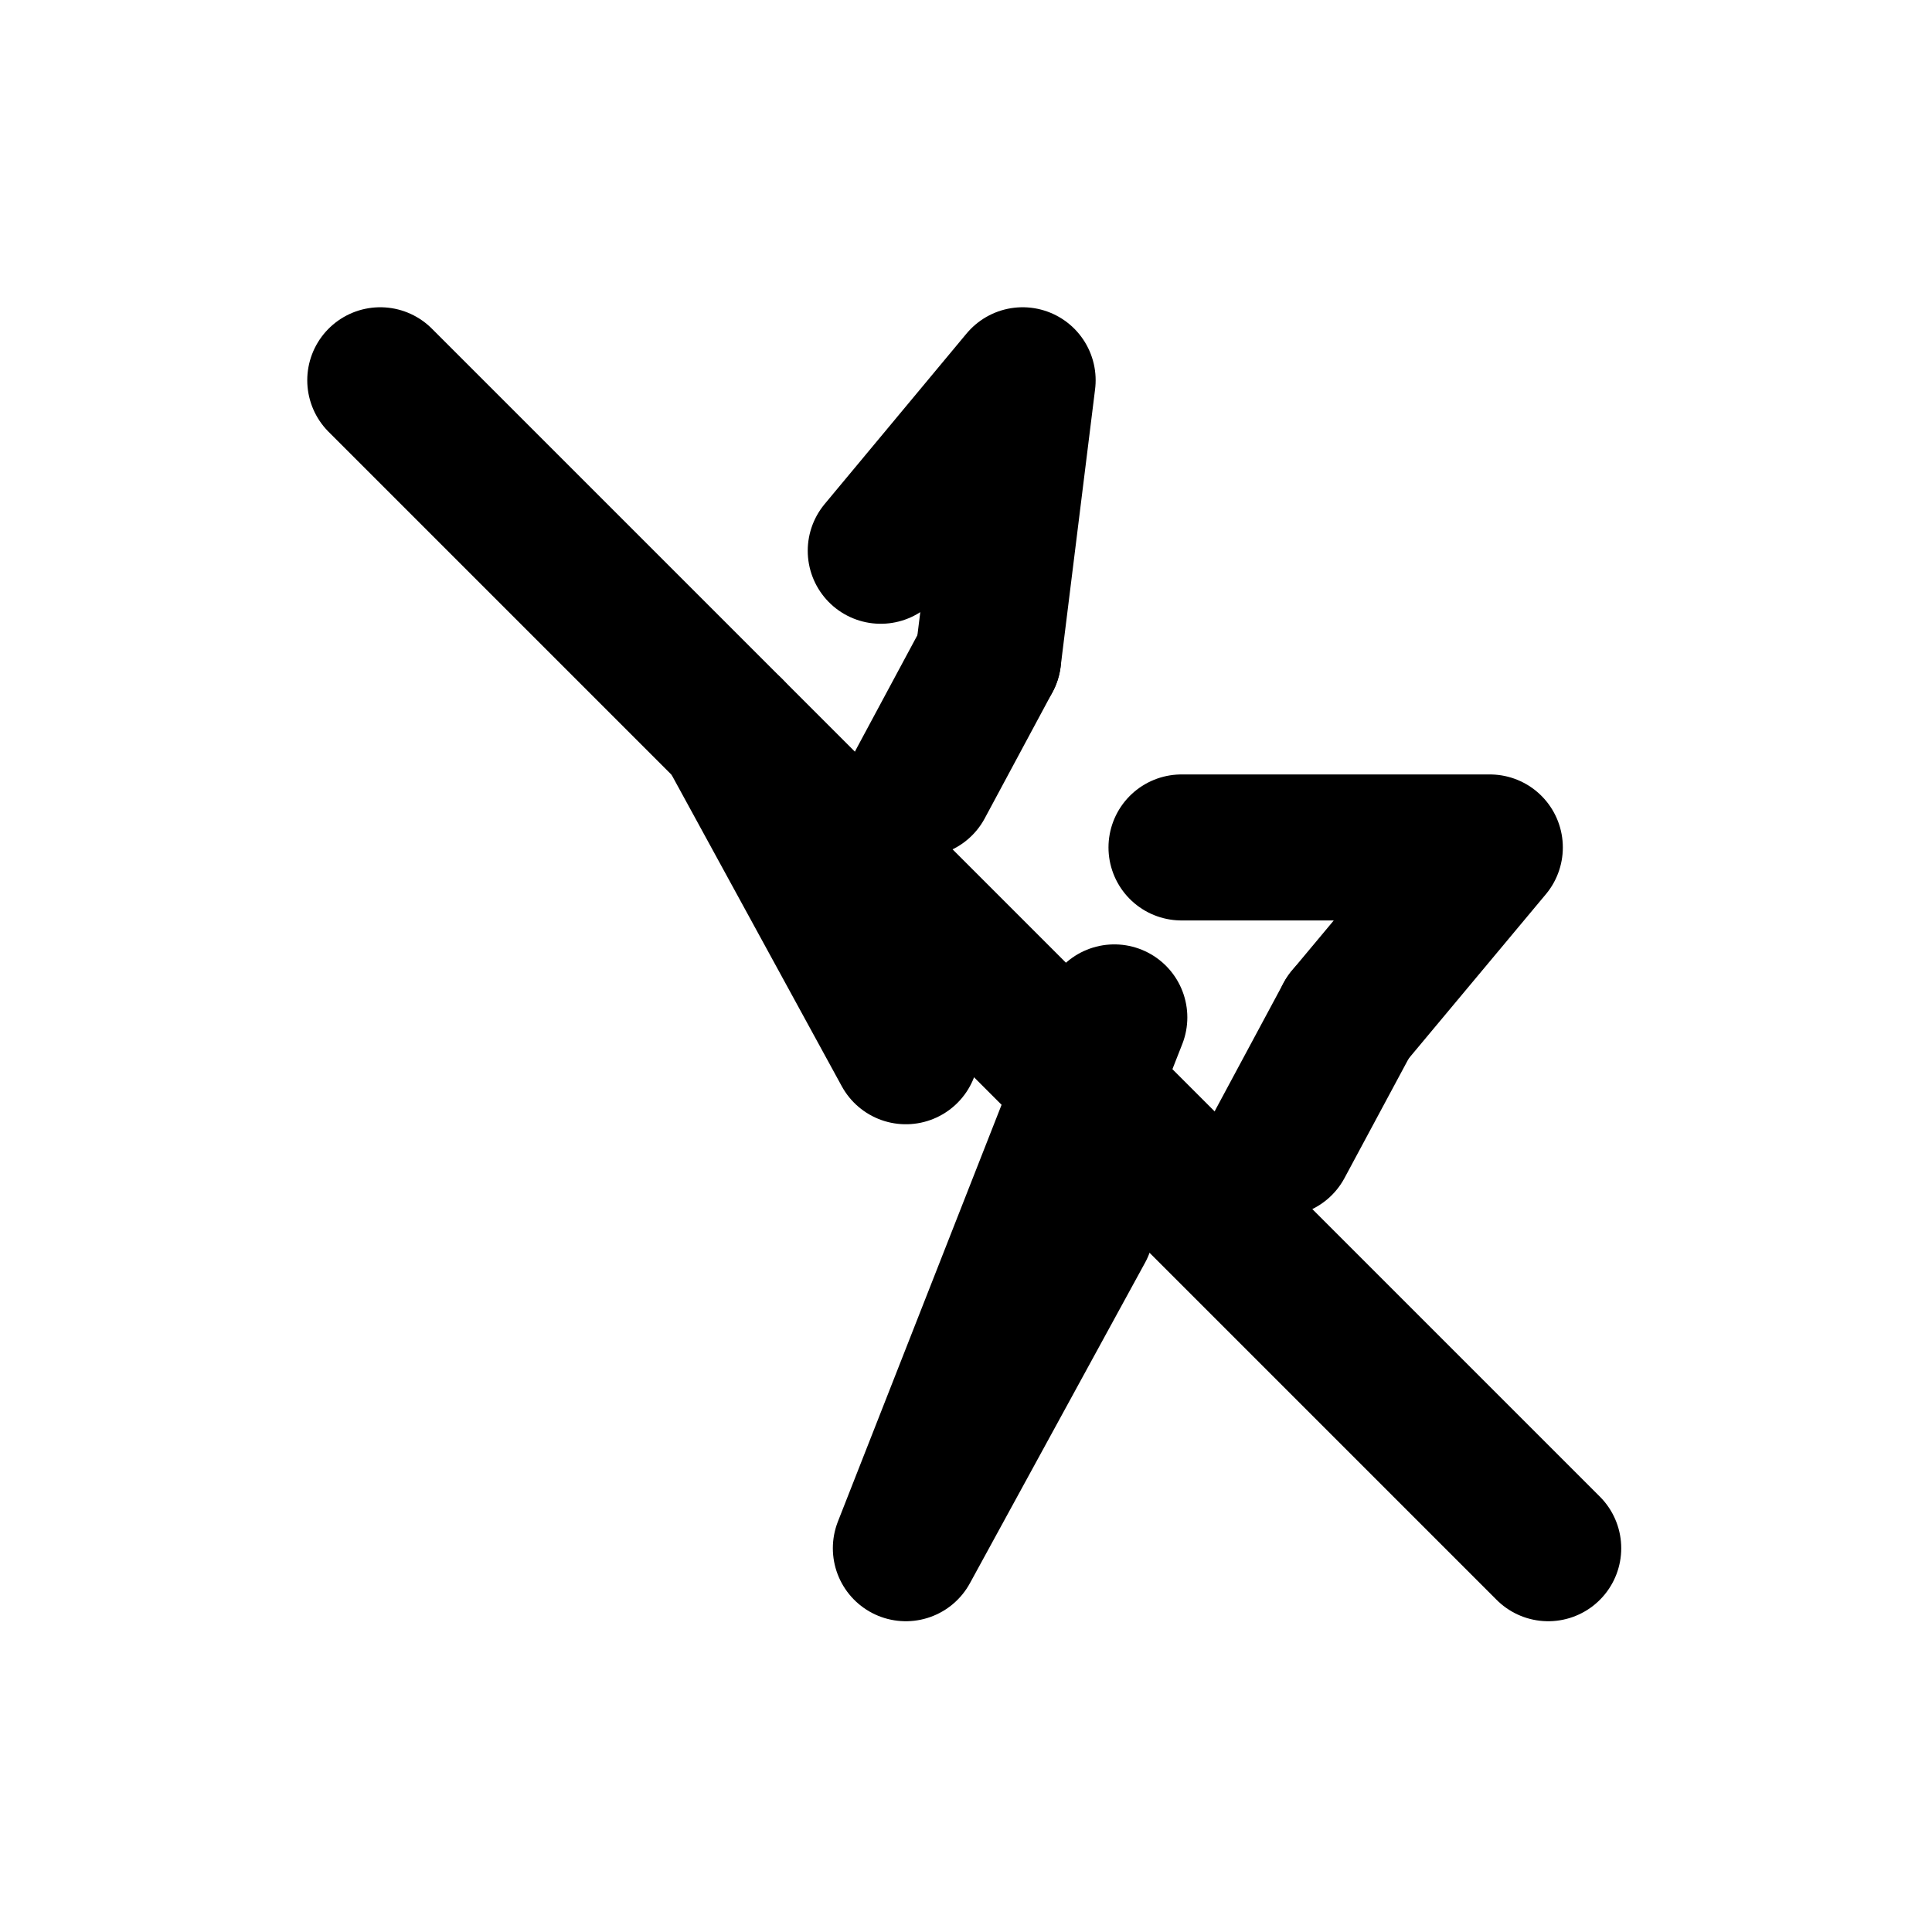
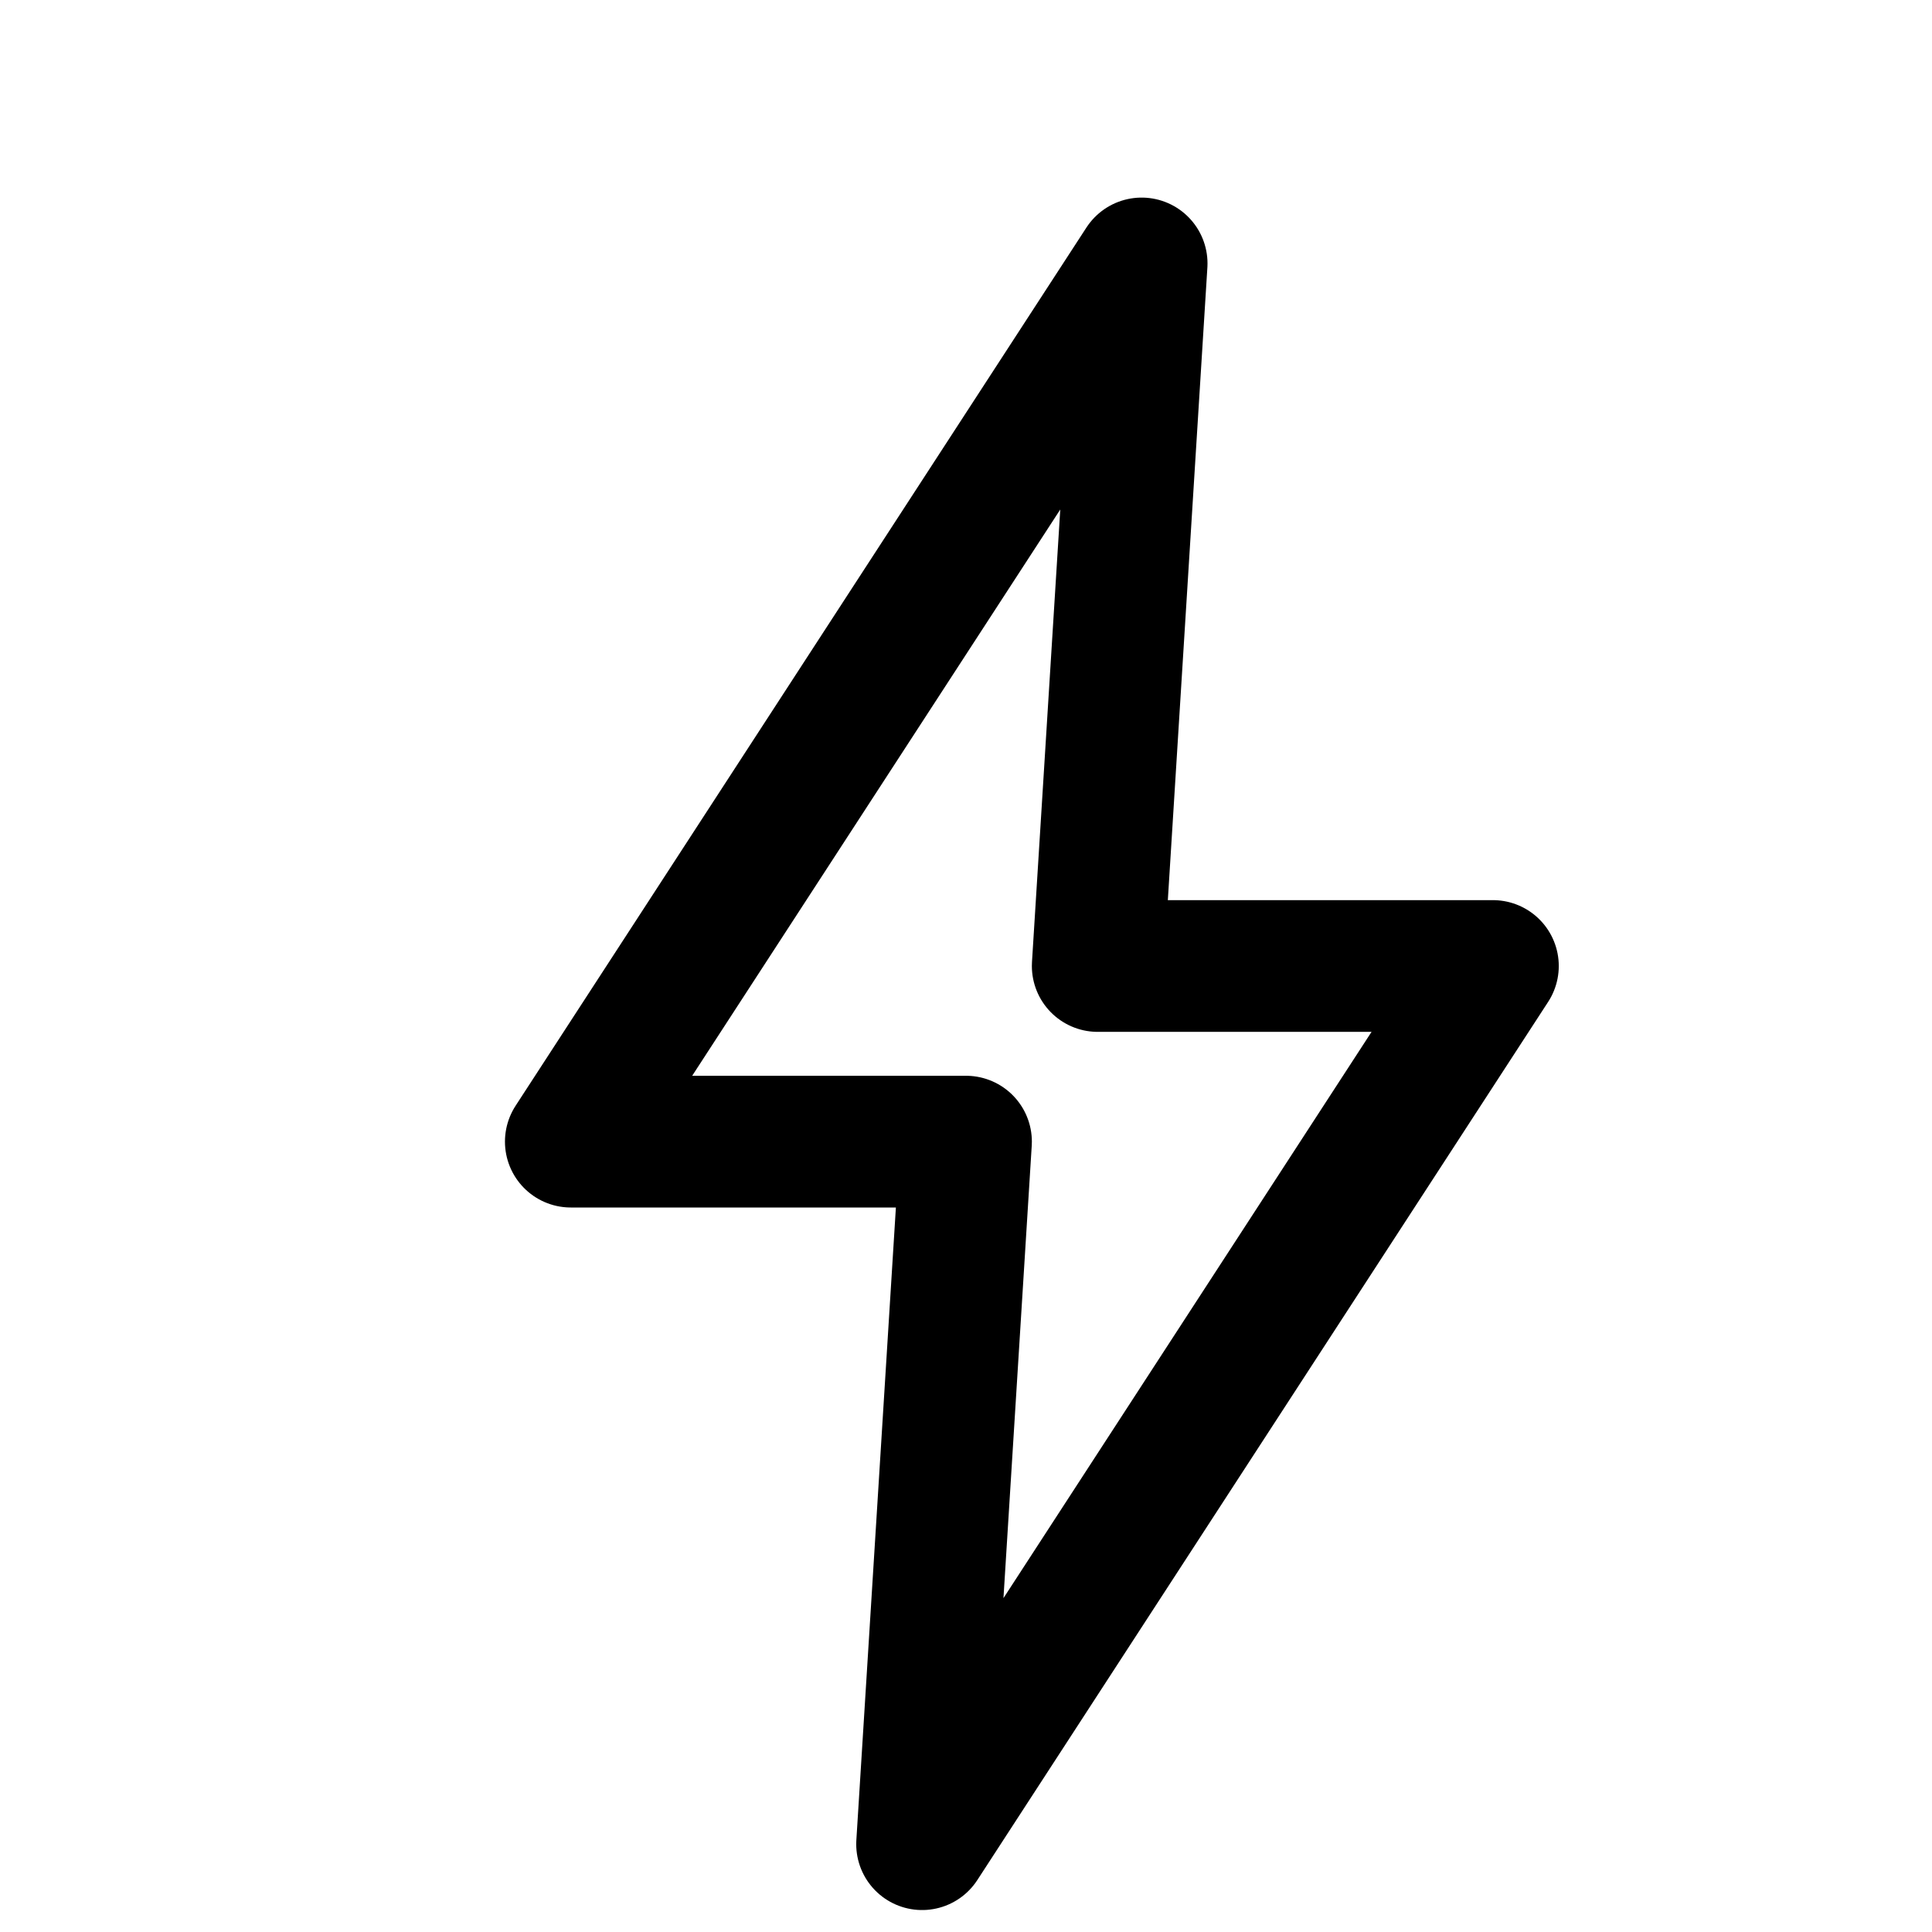
<svg xmlns="http://www.w3.org/2000/svg" width="44" height="44" viewBox="0 0 44 44">
-   <g transform="translate(6, 6) scale(1.33)" fill="none" stroke="#000000" stroke-width="2.5" stroke-linecap="round" stroke-linejoin="round">
-     <path d="M12.41 6.75L13 2l-2.43 2.92" />
-     <path d="M18.57 12.91L21 10h-5.28" />
-     <path d="M8 8l3 5.49" />
-     <path d="M14.57 12.91L11 22l3-5.49" />
-     <path d="M12.41 6.75l-1.16 2.16" />
-     <path d="M18.57 12.91l-1.16 2.16" />
-     <line x1="2" y1="2" x2="22" y2="22" />
-   </g>
+   <path d="M23 4L10 24h9l-1 16 13-20h-9l1-16z" fill="none" stroke="#000000" stroke-width="3" stroke-linejoin="round" transform="translate(3, 2)" />
</svg>
